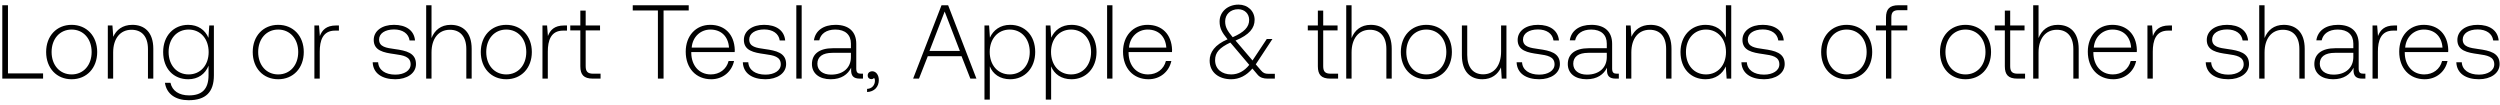
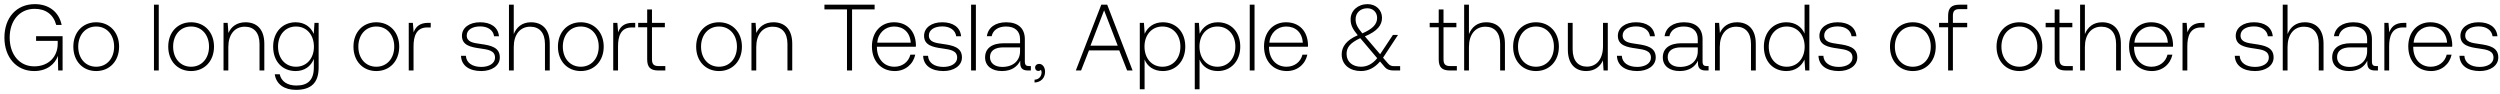
- <svg xmlns="http://www.w3.org/2000/svg" width="477" height="20" viewBox="0 0 477 20" fill="none">
-   <path d="M8.22 15v-1h-6.7V1H.44v14h7.78zm5.444.12c2.86 0 4.88-2.12 4.88-5.2 0-3.06-2.02-5.18-4.88-5.18s-4.86 2.12-4.86 5.18c0 3.08 2 5.2 4.86 5.2zm0-.92c-2.26 0-3.82-1.76-3.82-4.28 0-2.5 1.56-4.28 3.82-4.28s3.82 1.78 3.82 4.28c0 2.52-1.56 4.28-3.82 4.28zm11.587-9.46c-1.86 0-3.06.96-3.64 2.28l-.16-2.16h-.88V15h1.02v-5c0-2.64 1.34-4.32 3.5-4.32 1.96 0 3.14 1.28 3.14 3.68V15h1.02V9.32c0-3.2-1.7-4.58-4-4.58zM39.77 7.22c-.62-1.5-1.98-2.48-3.86-2.48-2.78 0-4.78 2.1-4.78 5.18 0 3.2 2 5.2 4.78 5.2 1.9 0 3.24-1 3.88-2.58v1.8c0 2.7-1.28 3.86-3.72 3.86-1.9 0-3.22-.86-3.54-2.4h-1.06c.32 2.16 2.06 3.32 4.52 3.32 3.28 0 4.82-1.56 4.82-4.74V4.86h-.88l-.16 2.36zm-3.78 6.98c-2.26 0-3.82-1.76-3.82-4.28 0-2.52 1.56-4.28 3.82-4.28s3.82 1.76 3.82 4.3c0 2.5-1.56 4.26-3.82 4.26zm17.09.92c2.86 0 4.88-2.12 4.88-5.2 0-3.06-2.02-5.18-4.88-5.18s-4.86 2.12-4.86 5.18c0 3.08 2 5.2 4.86 5.2zm0-.92c-2.26 0-3.82-1.76-3.82-4.28 0-2.5 1.56-4.28 3.82-4.28s3.82 1.78 3.82 4.28c0 2.52-1.56 4.28-3.82 4.28zm11.046-9.34c-1.88 0-2.68.9-3.1 2.02l-.16-2.02h-.88V15h1.02V9.86c0-2.06.54-4.02 2.92-4.02h.74v-.98h-.54zm6.982 7.02c.08 2.1 1.78 3.24 4.32 3.24 2.18 0 3.94-1.1 3.94-2.9 0-2.14-1.88-2.56-4.06-2.86-1.58-.22-2.98-.4-2.98-1.82 0-1.16 1.14-1.92 2.86-1.92 1.62 0 2.78.78 2.96 2.1h1.04c-.18-1.98-1.8-2.98-4-2.98-2.26-.02-3.88 1.14-3.88 2.88 0 2.04 1.88 2.42 3.96 2.7 1.7.24 3.08.46 3.08 1.96 0 1.2-1.26 1.96-2.92 1.96-1.94 0-3.2-.9-3.28-2.36h-1.04zm14.886-7.14c-1.9 0-3.08 1.06-3.66 2.52V1h-1.02v14h1.02v-5c0-2.64 1.34-4.32 3.5-4.32 1.94 0 3.14 1.28 3.14 3.68V15h1.02V9.32c0-3.2-1.7-4.58-4-4.58zm10.601 10.38c2.86 0 4.88-2.12 4.88-5.2 0-3.06-2.02-5.18-4.88-5.18s-4.86 2.12-4.86 5.18c0 3.08 2 5.2 4.86 5.2zm0-.92c-2.26 0-3.82-1.76-3.82-4.28 0-2.5 1.56-4.28 3.82-4.28s3.82 1.78 3.82 4.28c0 2.52-1.56 4.28-3.82 4.28zm11.047-9.34c-1.88 0-2.68.9-3.1 2.02l-.16-2.02h-.88V15h1.02V9.86c0-2.06.54-4.02 2.92-4.02h.74v-.98h-.54zm3.085 7.78c0 1.62.66 2.36 2.38 2.36h1.48v-.94h-1.4c-1.06 0-1.44-.4-1.44-1.44V5.8h2.74v-.94h-2.74V2.02h-1.02v2.84h-1.92v.94h1.92v6.84zM120.728 2h4.8v13h1.08V2h4.8V1h-10.68v1zm14.968 13.12c2.22 0 3.92-1.44 4.36-3.48h-1.04c-.4 1.58-1.74 2.56-3.4 2.56-2.26 0-3.68-1.72-3.72-4.08v-.18h8.28c0-.14.02-.3.02-.42-.1-3.02-1.96-4.78-4.68-4.78-2.78 0-4.68 2.12-4.68 5.12 0 3.18 1.98 5.26 4.86 5.26zm-3.72-6.04c.16-2.06 1.7-3.44 3.56-3.44 1.98 0 3.4 1.22 3.56 3.44h-7.12zm9.756 2.8c.08 2.1 1.78 3.24 4.32 3.24 2.18 0 3.94-1.1 3.94-2.9 0-2.14-1.88-2.56-4.06-2.86-1.58-.22-2.98-.4-2.98-1.82 0-1.16 1.14-1.92 2.86-1.92 1.62 0 2.78.78 2.96 2.1h1.04c-.18-1.98-1.8-2.98-4-2.98-2.26-.02-3.88 1.14-3.88 2.88 0 2.04 1.88 2.42 3.96 2.7 1.7.24 3.08.46 3.08 1.96 0 1.2-1.26 1.96-2.92 1.96-1.94 0-3.2-.9-3.28-2.36h-1.04zM151.938 15h1.02V1h-1.02v14zm12.338-.94c-.6 0-.9-.2-.9-.98V8.36c0-2.32-1.42-3.62-3.96-3.62-2.32 0-3.86 1.12-4.12 2.96h1.02c.26-1.24 1.34-2.06 3.06-2.06 1.9 0 2.98 1 2.98 2.68v.88h-3.44c-2.6 0-4 1.12-4 3.02 0 1.8 1.42 2.9 3.58 2.9 2.06 0 3.28-.94 3.9-2.2v.36c-.04 1.2.46 1.72 1.66 1.72h.6v-.94h-.38zm-1.92-3.16c0 1.94-1.38 3.34-3.78 3.34-1.62 0-2.62-.82-2.62-2.08 0-1.34 1-2.08 2.88-2.08h3.52v.82zm4.084 2.7c-.54 0-.88.34-.88.78 0 .48.32.72.7.72.2 0 .4-.08.5-.24.14.14.18.34.18.52 0 .76-.48 1.54-1.5 1.58v.6c1.38-.06 2.24-.98 2.24-2.3 0-.92-.52-1.66-1.24-1.66zm8.903 1.4l1.68-4.28h6.44l1.68 4.28h1.16l-5.4-14h-1.26l-5.42 14h1.12zm4.9-12.8l2.9 7.52h-5.8l2.9-7.52zm12.494 2.54c-1.9 0-3.22 1.02-3.86 2.44l-.16-2.32h-.88V19h1.02v-6.34c.58 1.48 1.96 2.46 3.88 2.46 2.78 0 4.78-2.12 4.78-5.2 0-3.18-2-5.18-4.78-5.18zm-.08 9.46c-2.26 0-3.82-1.76-3.82-4.3 0-2.48 1.56-4.26 3.82-4.26s3.82 1.78 3.82 4.28c0 2.52-1.56 4.28-3.82 4.28zm11.779-9.46c-1.9 0-3.22 1.02-3.86 2.44l-.16-2.32h-.88V19h1.02v-6.34c.58 1.48 1.96 2.46 3.88 2.46 2.78 0 4.78-2.12 4.78-5.2 0-3.18-2-5.18-4.78-5.18zm-.08 9.46c-2.26 0-3.82-1.76-3.82-4.3 0-2.48 1.56-4.26 3.82-4.26s3.82 1.78 3.82 4.28c0 2.52-1.56 4.28-3.82 4.28zm6.879.8h1.02V1h-1.02v14zm7.898.12c2.22 0 3.92-1.44 4.36-3.48h-1.04c-.4 1.58-1.74 2.56-3.4 2.56-2.26 0-3.68-1.72-3.72-4.08v-.18h8.28c0-.14.02-.3.02-.42-.1-3.02-1.96-4.78-4.68-4.78-2.78 0-4.68 2.12-4.68 5.12 0 3.18 1.98 5.26 4.86 5.26zm-3.72-6.04c.16-2.06 1.7-3.44 3.56-3.44 1.98 0 3.4 1.22 3.56 3.44h-7.12zm26.567 5c-.56 0-.96-.12-1.38-.64l-1-1.16 3.18-4.84h-1.08l-2.72 4.1-3.12-3.66-.12-.14c2.68-1.12 3.64-2.4 3.64-3.96 0-1.66-1.3-2.9-3.06-2.9-2.08 0-3.62 1.38-3.62 3.22 0 1.28.44 2.08 1.52 3.4-2.44 1.04-3.42 2.48-3.42 4.06 0 2.3 1.82 3.56 4.1 3.56 1.56 0 2.92-.7 4.06-2.04l.98 1.16c.48.58 1.14.76 1.9.76h1.4v-.92h-1.26zm-5.74-12.32c1.24 0 2.1.86 2.1 2.04 0 1.36-.94 2.34-3.14 3.3-1.02-1.22-1.44-1.92-1.44-3.02 0-1.34 1.02-2.32 2.48-2.32zm-1.32 12.44c-1.76 0-3.08-1-3.08-2.72 0-1.46.82-2.36 2.9-3.36l.3.34 3.32 3.92c-.94 1.18-2.12 1.82-3.44 1.82zm16.528-1.56c0 1.62.66 2.36 2.38 2.36h1.48v-.94h-1.4c-1.06 0-1.44-.4-1.44-1.44V5.8h2.74v-.94h-2.74V2.02h-1.02v2.84h-1.92v.94h1.92v6.84zm10.092-7.9c-1.9 0-3.08 1.06-3.66 2.52V1h-1.02v14h1.02v-5c0-2.64 1.34-4.32 3.5-4.32 1.94 0 3.14 1.28 3.14 3.68V15h1.02V9.32c0-3.2-1.7-4.58-4-4.58zm10.601 10.38c2.86 0 4.88-2.12 4.88-5.2 0-3.06-2.02-5.18-4.88-5.18s-4.86 2.12-4.86 5.18c0 3.08 2 5.2 4.86 5.2zm0-.92c-2.26 0-3.82-1.76-3.82-4.28 0-2.5 1.56-4.28 3.82-4.28s3.82 1.78 3.82 4.28c0 2.52-1.56 4.28-3.82 4.28zm14.267-4.36c0 2.66-1.32 4.34-3.42 4.34-1.88 0-3.04-1.28-3.04-3.7V4.86h-1.02v5.68c0 3.18 1.66 4.58 3.9 4.58 1.8 0 2.98-.96 3.56-2.26l.14 2.14h.9V4.86h-1.02v4.98zm2.961 2.04c.08 2.1 1.78 3.24 4.32 3.24 2.18 0 3.94-1.1 3.94-2.9 0-2.14-1.88-2.56-4.06-2.86-1.58-.22-2.98-.4-2.98-1.82 0-1.16 1.14-1.92 2.86-1.92 1.62 0 2.78.78 2.96 2.1h1.04c-.18-1.98-1.8-2.98-4-2.98-2.26-.02-3.88 1.14-3.88 2.88 0 2.04 1.88 2.42 3.96 2.7 1.7.24 3.08.46 3.08 1.96 0 1.2-1.26 1.96-2.92 1.96-1.94 0-3.2-.9-3.28-2.36h-1.04zm19.126 2.18c-.6 0-.9-.2-.9-.98V8.36c0-2.32-1.42-3.62-3.96-3.62-2.32 0-3.86 1.12-4.12 2.96h1.02c.26-1.24 1.34-2.06 3.06-2.06 1.9 0 2.98 1 2.98 2.68v.88h-3.44c-2.6 0-4 1.12-4 3.02 0 1.8 1.42 2.9 3.58 2.9 2.06 0 3.28-.94 3.9-2.2v.36c-.04 1.2.46 1.72 1.66 1.72h.6v-.94h-.38zm-1.92-3.16c0 1.94-1.38 3.34-3.78 3.34-1.62 0-2.62-.82-2.62-2.08 0-1.34 1-2.08 2.88-2.08h3.52v.82zm8.344-6.16c-1.86 0-3.06.96-3.64 2.28l-.16-2.16h-.88V15h1.02v-5c0-2.64 1.34-4.32 3.5-4.32 1.96 0 3.14 1.28 3.14 3.68V15h1.02V9.32c0-3.2-1.7-4.58-4-4.58zm14.381 2.4c-.62-1.44-1.98-2.4-3.88-2.4-2.78 0-4.78 2.12-4.78 5.18 0 3.2 2 5.2 4.78 5.2 1.9 0 3.22-1.02 3.86-2.44l.16 2.32h.88V1h-1.02v6.14zm-3.8 7.06c-2.26 0-3.82-1.76-3.82-4.28 0-2.5 1.56-4.28 3.82-4.28s3.82 1.78 3.82 4.3c0 2.5-1.56 4.26-3.82 4.26zm6.76-2.32c.08 2.1 1.78 3.24 4.32 3.24 2.18 0 3.94-1.1 3.94-2.9 0-2.14-1.88-2.56-4.06-2.86-1.58-.22-2.98-.4-2.98-1.82 0-1.16 1.14-1.92 2.86-1.92 1.62 0 2.78.78 2.96 2.1h1.04c-.18-1.98-1.8-2.98-4-2.98-2.26-.02-3.88 1.14-3.88 2.88 0 2.04 1.88 2.42 3.96 2.7 1.7.24 3.08.46 3.08 1.96 0 1.2-1.26 1.96-2.92 1.96-1.94 0-3.2-.9-3.28-2.36h-1.04zm20.076 3.24c2.86 0 4.88-2.12 4.88-5.2 0-3.06-2.02-5.18-4.88-5.18s-4.86 2.12-4.86 5.18c0 3.08 2 5.2 4.86 5.2zm0-.92c-2.26 0-3.82-1.76-3.82-4.28 0-2.5 1.56-4.28 3.82-4.28s3.82 1.78 3.82 4.28c0 2.52-1.56 4.28-3.82 4.28zm5.591-8.4h1.92V15h1.02V5.8h3.04v-.94h-3.04V3.34c0-1 .38-1.4 1.4-1.4h1.66V1h-1.7c-1.7 0-2.38.74-2.38 2.36v1.5h-1.92v.94zm17.085 9.32c2.86 0 4.88-2.12 4.88-5.2 0-3.06-2.02-5.18-4.88-5.18s-4.86 2.12-4.86 5.18c0 3.08 2 5.2 4.86 5.2zm0-.92c-2.26 0-3.82-1.76-3.82-4.28 0-2.5 1.56-4.28 3.82-4.28s3.82 1.78 3.82 4.28c0 2.52-1.56 4.28-3.82 4.28zm7.511-1.56c0 1.62.66 2.36 2.38 2.36h1.48v-.94h-1.4c-1.06 0-1.44-.4-1.44-1.44V5.8h2.74v-.94h-2.74V2.02h-1.02v2.84h-1.92v.94h1.92v6.84zm10.091-7.9c-1.9 0-3.08 1.06-3.66 2.52V1h-1.02v14h1.02v-5c0-2.64 1.34-4.32 3.5-4.32 1.94 0 3.14 1.28 3.14 3.68V15h1.02V9.32c0-3.2-1.7-4.58-4-4.58zm10.601 10.38c2.22 0 3.92-1.44 4.36-3.48h-1.04c-.4 1.58-1.74 2.56-3.4 2.56-2.26 0-3.68-1.72-3.72-4.08v-.18h8.28c0-.14.02-.3.02-.42-.1-3.02-1.96-4.78-4.68-4.78-2.78 0-4.68 2.12-4.68 5.12 0 3.18 1.98 5.26 4.86 5.26zm-3.72-6.04c.16-2.06 1.7-3.44 3.56-3.44 1.98 0 3.4 1.22 3.56 3.44h-7.12zm14.376-4.22c-1.88 0-2.68.9-3.1 2.02l-.16-2.02h-.88V15h1.02V9.86c0-2.06.54-4.02 2.92-4.02h.74v-.98h-.54zm6.982 7.02c.08 2.1 1.78 3.24 4.32 3.24 2.18 0 3.94-1.1 3.94-2.9 0-2.14-1.88-2.56-4.06-2.86-1.58-.22-2.98-.4-2.98-1.82 0-1.16 1.14-1.92 2.86-1.92 1.62 0 2.78.78 2.96 2.1h1.04c-.18-1.98-1.8-2.98-4-2.98-2.26-.02-3.88 1.14-3.88 2.88 0 2.04 1.88 2.42 3.96 2.7 1.7.24 3.08.46 3.08 1.96 0 1.2-1.26 1.96-2.92 1.96-1.94 0-3.2-.9-3.28-2.36h-1.04zm14.886-7.14c-1.9 0-3.08 1.06-3.66 2.52V1h-1.02v14h1.02v-5c0-2.64 1.34-4.32 3.5-4.32 1.94 0 3.14 1.28 3.14 3.68V15h1.02V9.32c0-3.2-1.7-4.58-4-4.58zm15.197 9.32c-.6 0-.9-.2-.9-.98V8.36c0-2.32-1.42-3.62-3.96-3.62-2.32 0-3.86 1.12-4.12 2.96h1.02c.26-1.24 1.34-2.06 3.06-2.06 1.9 0 2.98 1 2.98 2.68v.88h-3.44c-2.6 0-4 1.12-4 3.02 0 1.8 1.42 2.9 3.58 2.9 2.06 0 3.28-.94 3.9-2.2v.36c-.04 1.2.46 1.72 1.66 1.72h.6v-.94h-.38zm-1.92-3.16c0 1.94-1.38 3.34-3.78 3.34-1.62 0-2.62-.82-2.62-2.08 0-1.34 1-2.08 2.88-2.08h3.52v.82zm7.804-6.04c-1.88 0-2.68.9-3.1 2.02l-.16-2.02h-.88V15h1.02V9.86c0-2.06.54-4.02 2.92-4.02h.74v-.98h-.54zm5.809 10.26c2.22 0 3.92-1.44 4.36-3.48h-1.04c-.4 1.58-1.74 2.56-3.4 2.56-2.26 0-3.68-1.72-3.72-4.08v-.18h8.28c0-.14.02-.3.02-.42-.1-3.02-1.96-4.78-4.68-4.78-2.78 0-4.68 2.12-4.68 5.12 0 3.18 1.98 5.26 4.86 5.26zm-3.72-6.04c.16-2.06 1.7-3.44 3.56-3.44 1.98 0 3.4 1.22 3.56 3.44h-7.12zm9.757 2.8c.08 2.1 1.78 3.24 4.32 3.24 2.18 0 3.94-1.1 3.94-2.9 0-2.14-1.88-2.56-4.06-2.86-1.58-.22-2.98-.4-2.98-1.82 0-1.16 1.14-1.92 2.86-1.92 1.62 0 2.78.78 2.96 2.1h1.04c-.18-1.98-1.8-2.98-4-2.98-2.26-.02-3.88 1.14-3.88 2.88 0 2.04 1.88 2.42 3.96 2.7 1.7.24 3.08.46 3.08 1.96 0 1.2-1.26 1.96-2.92 1.96-1.94 0-3.2-.9-3.28-2.36h-1.04z" fill="#000" />
+ <svg xmlns="http://www.w3.org/2000/svg" width="532" height="20" viewBox="0 0 532 20" fill="none">
+   <path d="M7.26 15.12c2.8 0 4.46-1.54 5.06-3.22l.06 3.1h.94V7.7H7.68v1h4.6v.6c0 2.74-1.9 4.82-5 4.82-3.14 0-5.22-2.52-5.22-6.12 0-3.58 2.08-6.12 5.32-6.12 2.36 0 4 1.22 4.58 3.42h1.16C12.54 2.5 10.36.88 7.42.88 3.46.88.94 3.8.94 8c0 4.22 2.58 7.12 6.32 7.12zm13.205 0c2.86 0 4.88-2.12 4.88-5.2 0-3.06-2.02-5.18-4.88-5.18s-4.86 2.12-4.86 5.18c0 3.08 2 5.2 4.86 5.2zm0-.92c-2.26 0-3.82-1.76-3.82-4.28 0-2.5 1.56-4.28 3.82-4.28s3.82 1.78 3.82 4.28c0 2.52-1.56 4.28-3.82 4.28zm12.298.8h1.02V1h-1.02v14zm7.898.12c2.86 0 4.88-2.12 4.88-5.2 0-3.06-2.02-5.18-4.88-5.18S35.8 6.86 35.8 9.92c0 3.08 2 5.2 4.86 5.2zm0-.92c-2.26 0-3.82-1.76-3.82-4.28 0-2.5 1.56-4.28 3.82-4.28s3.82 1.78 3.82 4.28c0 2.52-1.56 4.28-3.82 4.28zm11.586-9.46c-1.86 0-3.06.96-3.64 2.28l-.16-2.16h-.88V15h1.02v-5c0-2.64 1.34-4.32 3.5-4.32 1.96 0 3.14 1.28 3.14 3.68V15h1.02V9.32c0-3.2-1.7-4.58-4-4.58zm14.518 2.48c-.62-1.5-1.98-2.48-3.86-2.48-2.78 0-4.78 2.1-4.78 5.18 0 3.2 2 5.2 4.78 5.2 1.9 0 3.24-1 3.88-2.58v1.8c0 2.7-1.28 3.86-3.72 3.86-1.9 0-3.22-.86-3.54-2.4h-1.06c.32 2.16 2.06 3.32 4.52 3.32 3.28 0 4.82-1.56 4.82-4.74V4.86h-.88l-.16 2.36zm-3.78 6.98c-2.26 0-3.82-1.76-3.82-4.28 0-2.52 1.56-4.28 3.82-4.28s3.82 1.76 3.82 4.3c0 2.5-1.56 4.26-3.82 4.26zm17.09.92c2.86 0 4.88-2.12 4.88-5.2 0-3.06-2.02-5.18-4.88-5.18s-4.86 2.12-4.86 5.18c0 3.08 2 5.2 4.86 5.2zm0-.92c-2.26 0-3.82-1.76-3.82-4.28 0-2.5 1.56-4.28 3.82-4.28s3.82 1.78 3.82 4.28c0 2.52-1.56 4.28-3.82 4.28zM91.12 4.86c-1.88 0-2.68.9-3.1 2.02l-.16-2.02h-.88V15h1.02V9.86c0-2.06.54-4.02 2.92-4.02h.74v-.98h-.54zm6.982 7.02c.08 2.1 1.78 3.24 4.32 3.24 2.18 0 3.94-1.1 3.94-2.9 0-2.14-1.88-2.56-4.06-2.86-1.58-.22-2.98-.4-2.98-1.82 0-1.16 1.14-1.92 2.86-1.92 1.62 0 2.78.78 2.96 2.1h1.04c-.18-1.98-1.8-2.98-4-2.98-2.26-.02-3.88 1.14-3.88 2.88 0 2.04 1.88 2.42 3.96 2.7 1.7.24 3.08.46 3.08 1.96 0 1.2-1.26 1.96-2.92 1.96-1.94 0-3.2-.9-3.28-2.36h-1.04zm14.886-7.14c-1.9 0-3.08 1.06-3.66 2.52V1h-1.02v14h1.02v-5c0-2.64 1.34-4.32 3.5-4.32 1.94 0 3.14 1.28 3.14 3.68V15h1.02V9.32c0-3.2-1.7-4.58-4-4.58zm10.601 10.38c2.86 0 4.88-2.12 4.88-5.2 0-3.06-2.02-5.18-4.88-5.18s-4.86 2.12-4.86 5.18c0 3.08 2 5.2 4.86 5.2zm0-.92c-2.26 0-3.82-1.76-3.82-4.28 0-2.5 1.56-4.28 3.82-4.28s3.82 1.78 3.82 4.28c0 2.52-1.56 4.28-3.82 4.28zm11.047-9.34c-1.88 0-2.68.9-3.1 2.02l-.16-2.02h-.88V15h1.02V9.86c0-2.06.54-4.02 2.92-4.02h.74v-.98h-.54zm3.085 7.78c0 1.62.66 2.36 2.38 2.36h1.48v-.94h-1.4c-1.06 0-1.44-.4-1.44-1.44V5.8h2.74v-.94h-2.74V2.02h-1.02v2.84h-1.92v.94h1.92v6.84zm15.282 2.48c2.86 0 4.88-2.12 4.88-5.2 0-3.06-2.02-5.18-4.88-5.18s-4.86 2.12-4.86 5.18c0 3.08 2 5.2 4.86 5.2zm0-.92c-2.26 0-3.82-1.76-3.82-4.28 0-2.5 1.56-4.28 3.82-4.28s3.82 1.78 3.82 4.28c0 2.52-1.56 4.28-3.82 4.28zm11.587-9.46c-1.86 0-3.06.96-3.64 2.28l-.16-2.16h-.88V15h1.02v-5c0-2.64 1.34-4.32 3.5-4.32 1.96 0 3.14 1.28 3.14 3.68V15h1.02V9.32c0-3.2-1.7-4.58-4-4.58zM175.439 2h4.8v13h1.08V2h4.8V1h-10.68v1zm14.968 13.12c2.22 0 3.92-1.44 4.36-3.48h-1.04c-.4 1.58-1.74 2.56-3.4 2.56-2.26 0-3.68-1.72-3.72-4.08v-.18h8.28c0-.14.02-.3.02-.42-.1-3.02-1.96-4.78-4.68-4.78-2.78 0-4.68 2.12-4.68 5.12 0 3.18 1.98 5.26 4.86 5.26zm-3.72-6.04c.16-2.06 1.7-3.44 3.56-3.44 1.98 0 3.4 1.22 3.56 3.44h-7.12zm9.756 2.8c.08 2.1 1.78 3.24 4.32 3.24 2.18 0 3.94-1.1 3.94-2.9 0-2.14-1.88-2.56-4.06-2.86-1.58-.22-2.98-.4-2.98-1.82 0-1.16 1.14-1.92 2.86-1.92 1.62 0 2.78.78 2.96 2.1h1.04c-.18-1.98-1.8-2.98-4-2.98-2.26-.02-3.88 1.14-3.88 2.88 0 2.04 1.88 2.42 3.96 2.7 1.7.24 3.08.46 3.08 1.96 0 1.2-1.26 1.96-2.92 1.96-1.94 0-3.2-.9-3.28-2.36h-1.04zM206.649 15h1.02V1h-1.02v14zm12.338-.94c-.6 0-.9-.2-.9-.98V8.36c0-2.32-1.42-3.62-3.96-3.62-2.32 0-3.86 1.12-4.12 2.96h1.02c.26-1.24 1.34-2.06 3.06-2.06 1.9 0 2.98 1 2.98 2.68v.88h-3.44c-2.6 0-4 1.12-4 3.02 0 1.8 1.42 2.9 3.58 2.9 2.06 0 3.28-.94 3.9-2.2v.36c-.04 1.2.46 1.72 1.66 1.72h.6v-.94h-.38zm-1.92-3.16c0 1.94-1.38 3.34-3.78 3.34-1.62 0-2.62-.82-2.62-2.08 0-1.34 1-2.08 2.88-2.08h3.52v.82zm4.084 2.7c-.54 0-.88.34-.88.78 0 .48.32.72.7.72.2 0 .4-.08.5-.24.14.14.18.34.18.52 0 .76-.48 1.54-1.5 1.58v.6c1.38-.06 2.24-.98 2.24-2.3 0-.92-.52-1.66-1.24-1.66zm8.903 1.4l1.68-4.28h6.44l1.68 4.28h1.16l-5.4-14h-1.26l-5.42 14h1.12zm4.9-12.8l2.9 7.52h-5.8l2.9-7.52zm12.494 2.54c-1.9 0-3.22 1.02-3.86 2.44l-.16-2.32h-.88V19h1.02v-6.34c.58 1.48 1.96 2.46 3.88 2.46 2.78 0 4.78-2.12 4.78-5.2 0-3.18-2-5.18-4.78-5.18zm-.08 9.46c-2.26 0-3.82-1.76-3.82-4.3 0-2.48 1.56-4.26 3.82-4.26s3.82 1.78 3.82 4.28c0 2.52-1.56 4.28-3.82 4.28zm11.779-9.46c-1.9 0-3.22 1.02-3.86 2.44l-.16-2.32h-.88V19h1.02v-6.34c.58 1.48 1.96 2.46 3.88 2.46 2.78 0 4.78-2.12 4.78-5.2 0-3.18-2-5.18-4.78-5.18zm-.08 9.46c-2.26 0-3.82-1.76-3.82-4.3 0-2.48 1.56-4.26 3.82-4.26s3.82 1.78 3.82 4.28c0 2.52-1.56 4.28-3.82 4.28zm6.879.8h1.02V1h-1.02v14zm7.898.12c2.22 0 3.92-1.44 4.36-3.48h-1.04c-.4 1.58-1.74 2.56-3.4 2.56-2.26 0-3.68-1.72-3.72-4.08v-.18h8.28c0-.14.02-.3.02-.42-.1-3.02-1.96-4.78-4.68-4.78-2.78 0-4.68 2.12-4.68 5.12 0 3.18 1.98 5.26 4.86 5.26zm-3.72-6.04c.16-2.06 1.7-3.44 3.56-3.44 1.98 0 3.4 1.22 3.56 3.44h-7.12zm26.567 5c-.56 0-.96-.12-1.38-.64l-1-1.16 3.18-4.84h-1.08l-2.72 4.1-3.12-3.66-.12-.14c2.68-1.12 3.64-2.4 3.64-3.96 0-1.66-1.3-2.9-3.06-2.9-2.08 0-3.62 1.38-3.62 3.22 0 1.28.44 2.08 1.52 3.4-2.44 1.04-3.42 2.48-3.42 4.06 0 2.3 1.82 3.56 4.1 3.56 1.56 0 2.92-.7 4.06-2.04l.98 1.16c.48.58 1.14.76 1.9.76h1.4v-.92h-1.26zm-5.74-12.32c1.24 0 2.1.86 2.1 2.04 0 1.36-.94 2.34-3.14 3.3-1.02-1.22-1.44-1.92-1.44-3.02 0-1.34 1.02-2.32 2.48-2.32zm-1.32 12.44c-1.76 0-3.08-1-3.08-2.72 0-1.46.82-2.36 2.9-3.36l.3.34 3.32 3.92c-.94 1.18-2.12 1.82-3.44 1.82zm16.528-1.56c0 1.62.66 2.36 2.38 2.36h1.48v-.94h-1.4c-1.06 0-1.44-.4-1.44-1.44V5.8h2.74v-.94h-2.74V2.02h-1.02v2.84h-1.92v.94h1.92v6.84zm10.092-7.9c-1.9 0-3.08 1.06-3.66 2.52V1h-1.02v14h1.02v-5c0-2.64 1.34-4.32 3.5-4.32 1.94 0 3.14 1.28 3.14 3.68V15h1.02V9.32c0-3.2-1.7-4.58-4-4.58zm10.601 10.38c2.86 0 4.88-2.12 4.88-5.2 0-3.06-2.02-5.18-4.88-5.18s-4.86 2.12-4.86 5.18c0 3.08 2 5.2 4.86 5.2zm0-.92c-2.26 0-3.82-1.76-3.82-4.28 0-2.5 1.56-4.28 3.82-4.28s3.82 1.78 3.82 4.28c0 2.52-1.56 4.28-3.82 4.28zm14.267-4.36c0 2.66-1.32 4.34-3.42 4.34-1.88 0-3.04-1.28-3.04-3.7V4.86h-1.02v5.68c0 3.18 1.66 4.58 3.9 4.58 1.8 0 2.98-.96 3.56-2.26l.14 2.14h.9V4.86h-1.02v4.98zm2.961 2.04c.08 2.1 1.78 3.24 4.32 3.24 2.18 0 3.94-1.1 3.94-2.9 0-2.14-1.88-2.56-4.06-2.86-1.58-.22-2.98-.4-2.98-1.82 0-1.16 1.14-1.92 2.86-1.92 1.62 0 2.78.78 2.96 2.1h1.04c-.18-1.98-1.8-2.98-4-2.98-2.26-.02-3.88 1.14-3.88 2.88 0 2.04 1.88 2.42 3.96 2.7 1.7.24 3.08.46 3.08 1.96 0 1.2-1.26 1.96-2.92 1.96-1.94 0-3.2-.9-3.28-2.36h-1.04zm19.126 2.18c-.6 0-.9-.2-.9-.98V8.36c0-2.32-1.42-3.62-3.96-3.62-2.32 0-3.86 1.12-4.12 2.96h1.02c.26-1.24 1.34-2.06 3.06-2.06 1.9 0 2.98 1 2.98 2.68v.88h-3.44c-2.6 0-4 1.12-4 3.02 0 1.8 1.42 2.9 3.58 2.9 2.06 0 3.28-.94 3.9-2.2v.36c-.04 1.2.46 1.72 1.66 1.72h.6v-.94h-.38zm-1.92-3.16c0 1.94-1.38 3.34-3.78 3.34-1.62 0-2.62-.82-2.62-2.08 0-1.34 1-2.08 2.88-2.08h3.52v.82zm8.344-6.16c-1.86 0-3.06.96-3.64 2.28l-.16-2.16h-.88V15h1.02v-5c0-2.64 1.34-4.32 3.5-4.32 1.96 0 3.14 1.28 3.14 3.68V15h1.02V9.32c0-3.2-1.7-4.58-4-4.58zm14.381 2.4c-.62-1.44-1.98-2.4-3.88-2.4-2.78 0-4.78 2.12-4.78 5.18 0 3.2 2 5.2 4.78 5.2 1.9 0 3.22-1.02 3.86-2.44l.16 2.32h.88V1h-1.02v6.14zm-3.8 7.06c-2.26 0-3.82-1.76-3.82-4.28 0-2.5 1.56-4.28 3.82-4.28s3.82 1.78 3.82 4.3c0 2.5-1.56 4.26-3.82 4.26zm6.759-2.32c.08 2.1 1.78 3.24 4.32 3.24 2.18 0 3.94-1.1 3.94-2.9 0-2.14-1.88-2.56-4.06-2.86-1.58-.22-2.98-.4-2.98-1.82 0-1.16 1.14-1.92 2.86-1.92 1.62 0 2.78.78 2.96 2.1h1.04c-.18-1.98-1.8-2.98-4-2.98-2.26-.02-3.88 1.14-3.88 2.88 0 2.04 1.88 2.42 3.96 2.7 1.7.24 3.08.46 3.08 1.96 0 1.2-1.26 1.96-2.92 1.96-1.94 0-3.2-.9-3.28-2.36h-1.04zm20.077 3.24c2.86 0 4.88-2.12 4.88-5.2 0-3.06-2.02-5.18-4.88-5.18s-4.86 2.12-4.86 5.18c0 3.08 2 5.2 4.86 5.2zm0-.92c-2.26 0-3.82-1.76-3.82-4.28 0-2.5 1.56-4.28 3.82-4.28s3.82 1.78 3.82 4.28c0 2.52-1.56 4.28-3.82 4.28zm5.591-8.4h1.92V15h1.02V5.8h3.04v-.94h-3.04V3.34c0-1 .38-1.4 1.4-1.4h1.66V1h-1.7c-1.7 0-2.38.74-2.38 2.36v1.5h-1.92v.94zm17.085 9.32c2.86 0 4.88-2.12 4.88-5.2 0-3.06-2.02-5.18-4.88-5.18s-4.86 2.12-4.86 5.18c0 3.08 2 5.2 4.86 5.2zm0-.92c-2.26 0-3.82-1.76-3.82-4.28 0-2.5 1.56-4.28 3.82-4.28s3.82 1.78 3.82 4.28c0 2.52-1.56 4.28-3.82 4.28zm7.51-1.56c0 1.62.66 2.36 2.38 2.36h1.48v-.94h-1.4c-1.06 0-1.44-.4-1.44-1.44V5.8h2.74v-.94h-2.74V2.02h-1.02v2.84h-1.92v.94h1.92v6.84zm10.092-7.9c-1.9 0-3.08 1.06-3.66 2.52V1h-1.02v14h1.02v-5c0-2.64 1.34-4.32 3.5-4.32 1.94 0 3.14 1.28 3.14 3.68V15h1.02V9.32c0-3.2-1.7-4.58-4-4.58zm10.601 10.38c2.22 0 3.92-1.44 4.36-3.48h-1.04c-.4 1.58-1.74 2.56-3.4 2.56-2.26 0-3.68-1.72-3.72-4.08v-.18h8.28c0-.14.02-.3.02-.42-.1-3.02-1.96-4.78-4.68-4.78-2.78 0-4.68 2.12-4.68 5.12 0 3.18 1.98 5.26 4.86 5.26zm-3.72-6.04c.16-2.06 1.7-3.44 3.56-3.44 1.98 0 3.4 1.22 3.56 3.44h-7.12zm14.376-4.22c-1.88 0-2.68.9-3.1 2.02l-.16-2.02h-.88V15h1.02V9.86c0-2.06.54-4.02 2.92-4.02h.74v-.98h-.54zm6.982 7.02c.08 2.1 1.78 3.24 4.32 3.24 2.18 0 3.94-1.1 3.94-2.9 0-2.14-1.88-2.56-4.06-2.86-1.58-.22-2.98-.4-2.98-1.82 0-1.16 1.14-1.92 2.86-1.92 1.62 0 2.78.78 2.96 2.1h1.04c-.18-1.98-1.8-2.98-4-2.98-2.26-.02-3.88 1.14-3.88 2.88 0 2.04 1.88 2.42 3.96 2.7 1.7.24 3.08.46 3.08 1.96 0 1.2-1.26 1.96-2.92 1.96-1.94 0-3.2-.9-3.28-2.36h-1.04zm14.886-7.14c-1.9 0-3.08 1.06-3.66 2.52V1h-1.02v14h1.02v-5c0-2.64 1.34-4.32 3.5-4.32 1.94 0 3.14 1.28 3.14 3.68V15h1.02V9.32c0-3.2-1.7-4.58-4-4.58zm15.197 9.32c-.6 0-.9-.2-.9-.98V8.36c0-2.32-1.42-3.62-3.96-3.62-2.32 0-3.86 1.12-4.12 2.96h1.02c.26-1.24 1.34-2.06 3.06-2.06 1.9 0 2.98 1 2.98 2.68v.88h-3.44c-2.6 0-4 1.12-4 3.02 0 1.8 1.42 2.9 3.58 2.9 2.06 0 3.28-.94 3.9-2.2v.36c-.04 1.2.46 1.72 1.66 1.72h.6v-.94h-.38zm-1.92-3.16c0 1.94-1.38 3.34-3.78 3.34-1.62 0-2.62-.82-2.62-2.08 0-1.34 1-2.08 2.88-2.08h3.52v.82zm7.804-6.04c-1.88 0-2.68.9-3.1 2.02l-.16-2.02h-.88V15h1.02V9.86c0-2.06.54-4.02 2.92-4.02h.74v-.98h-.54zm5.809 10.26c2.22 0 3.92-1.44 4.36-3.48h-1.04c-.4 1.58-1.74 2.56-3.4 2.56-2.26 0-3.68-1.72-3.72-4.08v-.18h8.28c0-.14.02-.3.02-.42-.1-3.02-1.96-4.78-4.68-4.78-2.78 0-4.68 2.12-4.68 5.12 0 3.18 1.98 5.26 4.86 5.26zm-3.72-6.04c.16-2.06 1.7-3.44 3.56-3.44 1.98 0 3.4 1.22 3.56 3.44h-7.12zm9.757 2.8c.08 2.1 1.78 3.24 4.32 3.24 2.18 0 3.94-1.1 3.94-2.9 0-2.14-1.88-2.56-4.06-2.86-1.58-.22-2.98-.4-2.98-1.82 0-1.16 1.14-1.92 2.86-1.92 1.62 0 2.78.78 2.96 2.1h1.04c-.18-1.98-1.8-2.98-4-2.98-2.26-.02-3.88 1.14-3.88 2.88 0 2.04 1.88 2.42 3.96 2.7 1.7.24 3.08.46 3.08 1.96 0 1.2-1.26 1.96-2.92 1.96-1.94 0-3.2-.9-3.28-2.36h-1.04z" fill="#000" />
</svg>
